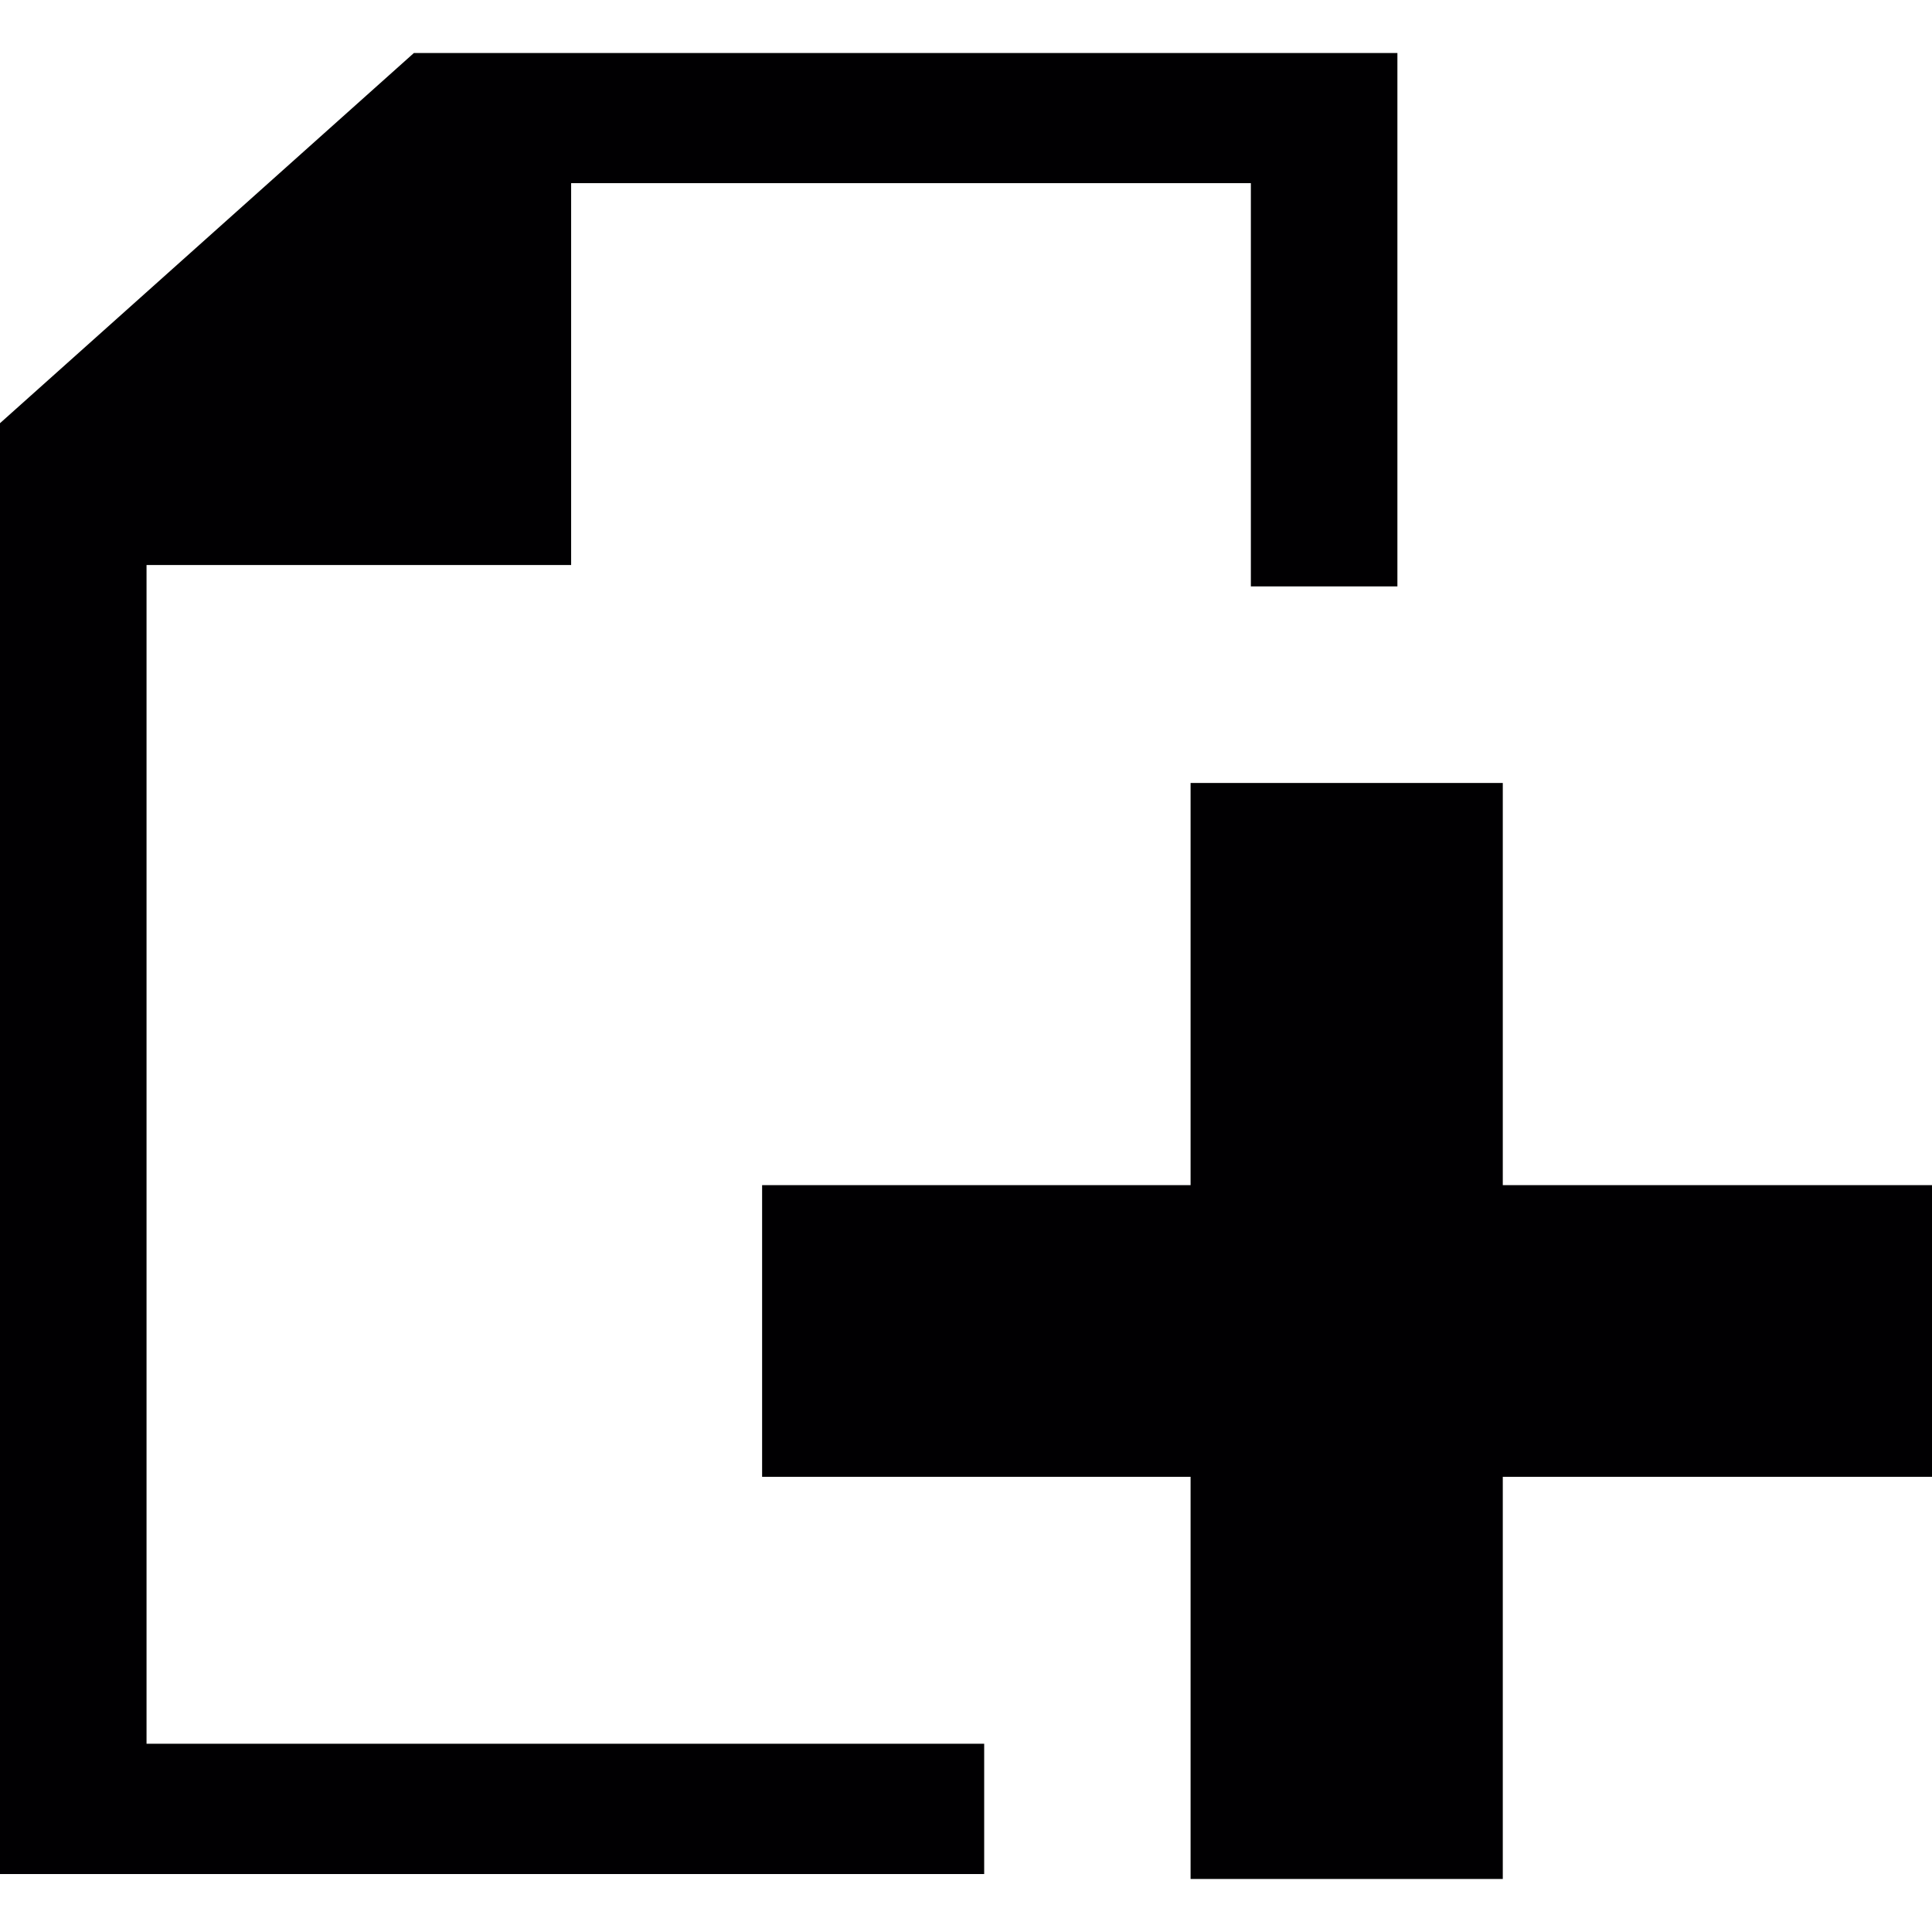
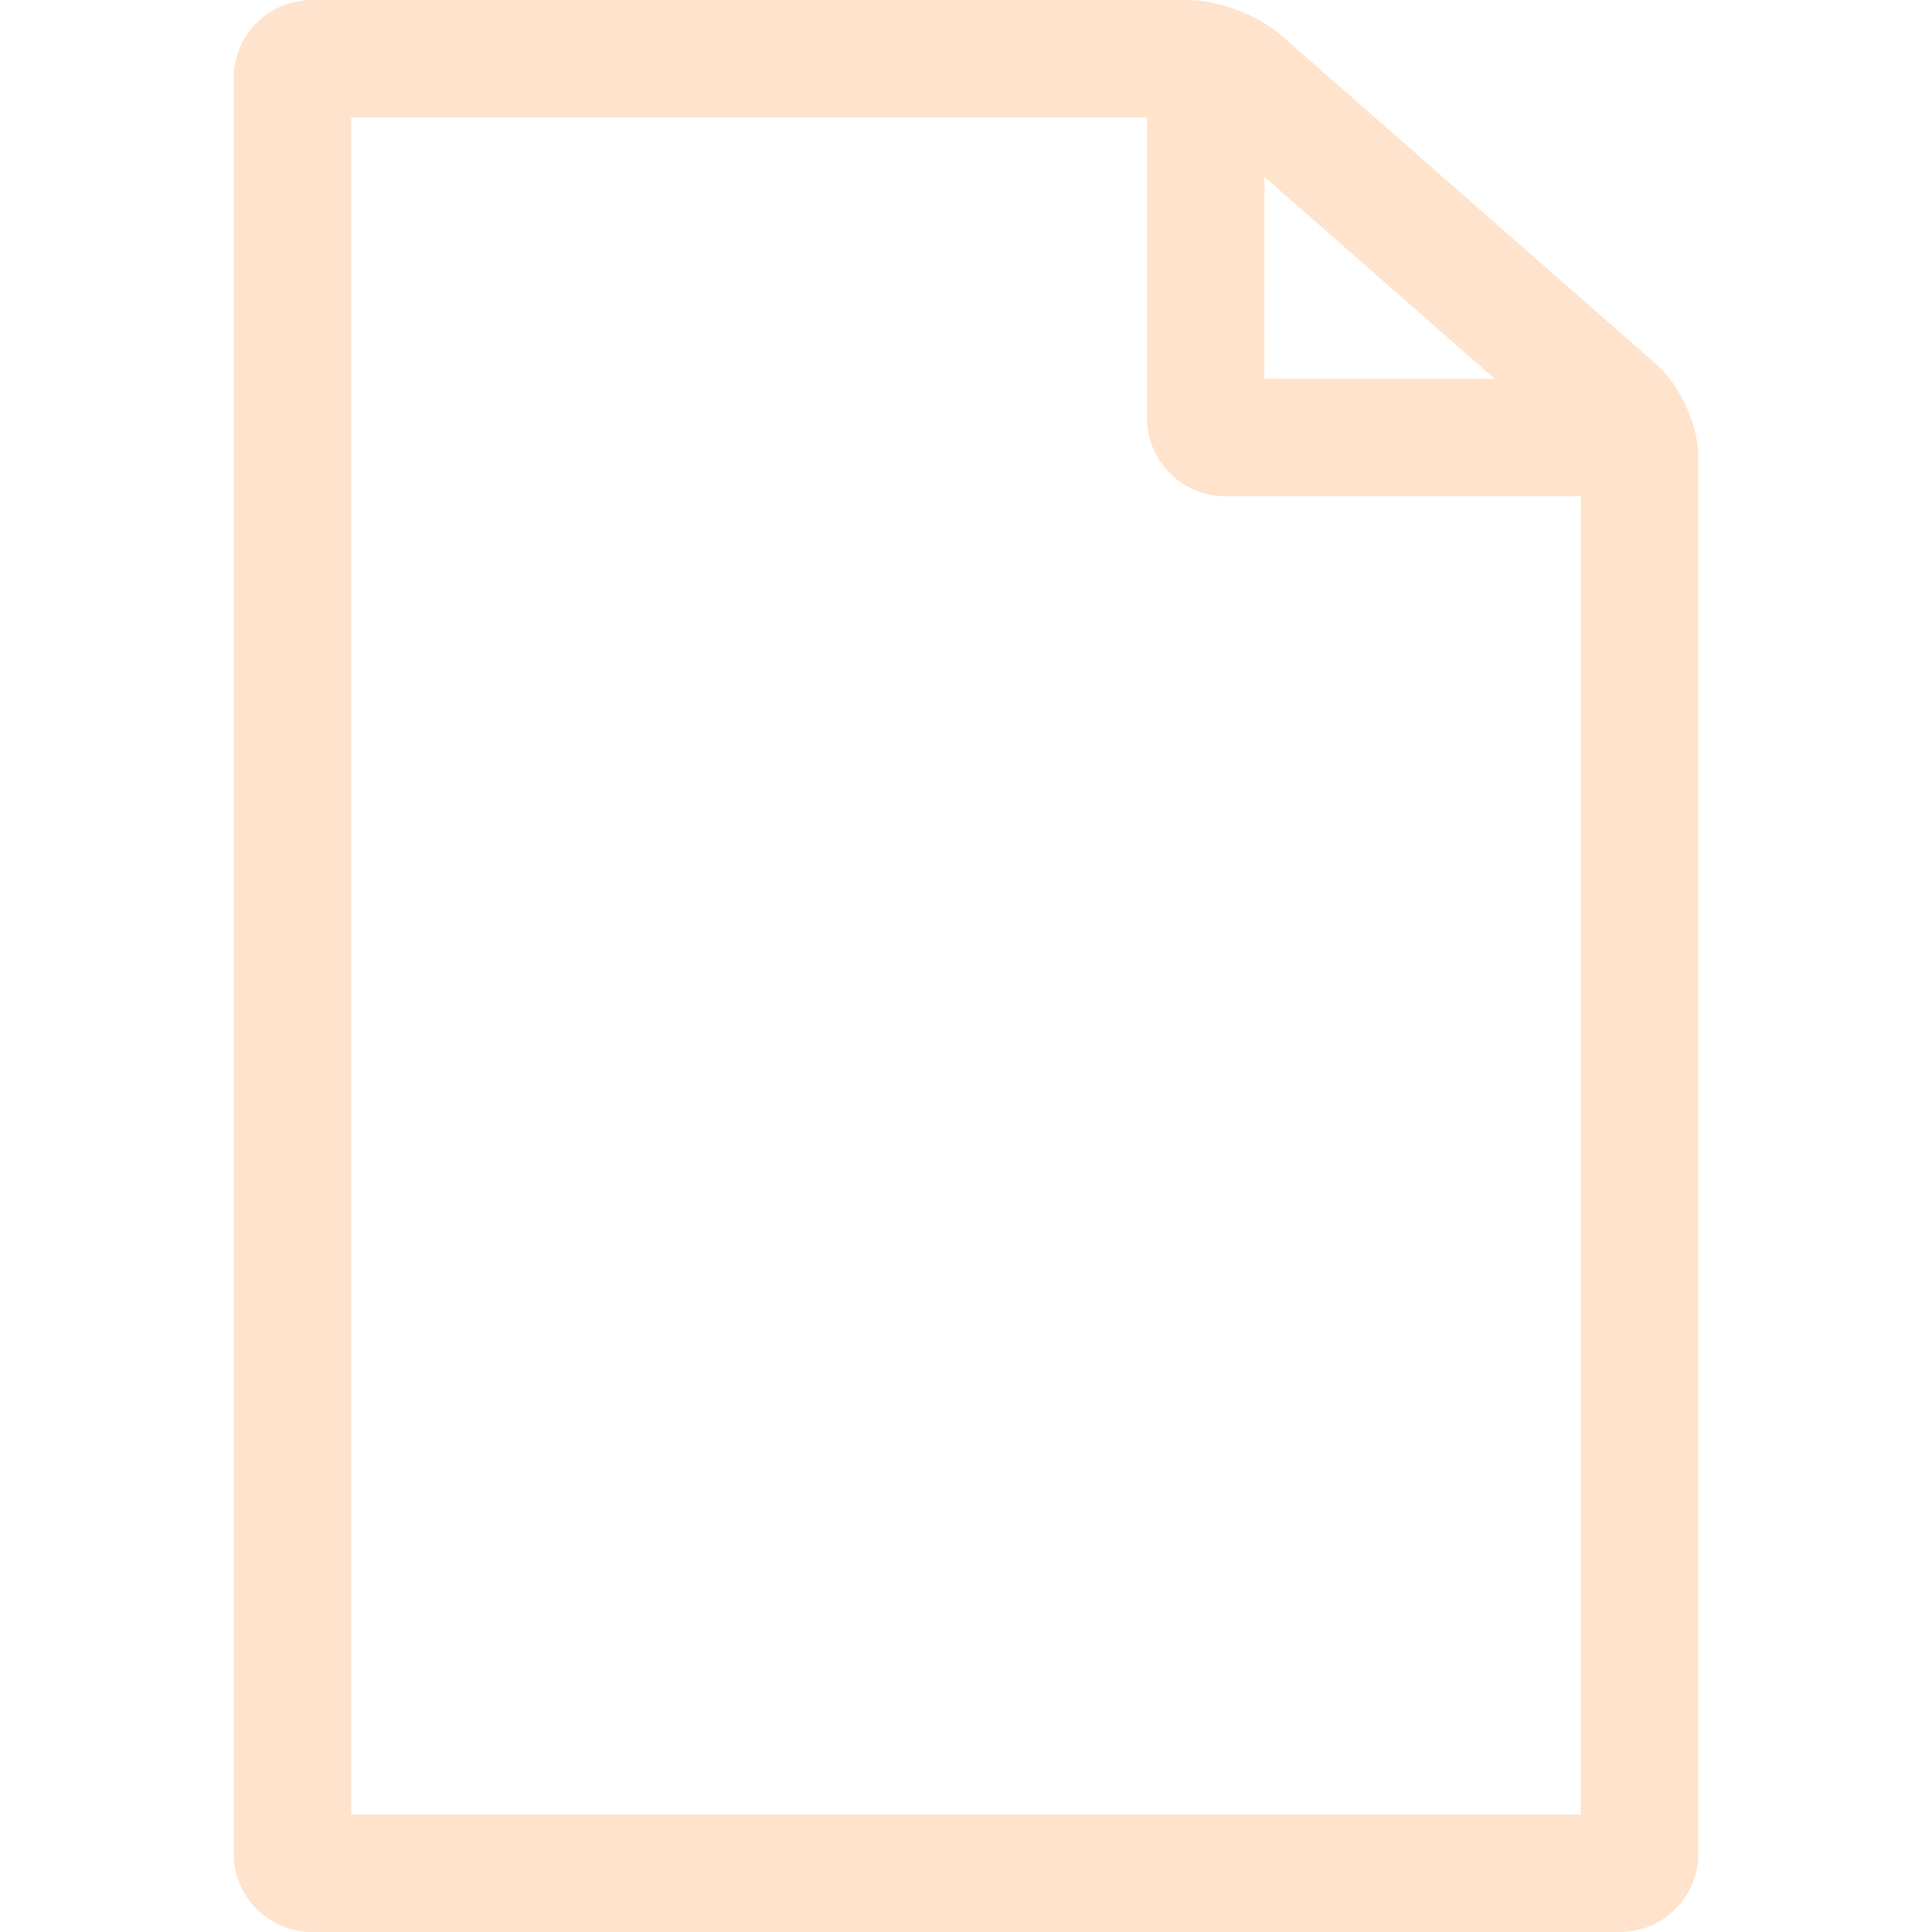
- <svg xmlns="http://www.w3.org/2000/svg" version="1.1" id="Capa_1" x="0px" y="0px" viewBox="0 0 23.429 23.429" style="enable-background:new 0 0 23.429 23.429;" xml:space="preserve">
+ <svg xmlns="http://www.w3.org/2000/svg" version="1.1" id="Capa_1" x="0px" y="0px" viewBox="0 0 49.356 49.356" style="enable-background:new 0 0 49.356 49.356;" xml:space="preserve">
  <g>
    <g>
-       <polygon style="fill:#010002;" points="16.946,0.643 5.019,0.643 0,5.132 0,22.726 11.935,22.726 11.935,21.146 1.777,21.146     1.777,6.852 6.926,6.852 6.926,2.221 15.169,2.221 15.169,7.111 16.946,7.111   " />
-       <polygon style="fill:#010002;" points="14.438,14.372 14.438,9.495 18.224,9.495 18.224,14.372 23.429,14.372 23.429,17.909     18.224,17.909 18.224,22.786 14.438,22.786 14.438,17.909 9.242,17.909 9.242,14.372   " />
+       <path style="fill: #ffe3cc;" d="M7.97,49.356h33.417c1.103,0,2-0.897,2-2V11.701c0-0.843-0.46-1.857-1.093-2.411l-9.559-8.383    C32.135,0.382,31.121,0,30.324,0H7.97c-1.103,0-2,0.897-2,2v45.355C5.97,48.459,6.866,49.356,7.97,49.356z M32.304,4.519    l5.881,5.159h-5.882L32.304,4.519z M8.97,3h20.333v7.678c0,1.103,0.897,2,2,2h9.084v33.678H8.97V3L8.97,3z" />
    </g>
  </g>
  <g>
</g>
  <g>
</g>
  <g>
</g>
  <g>
</g>
  <g>
</g>
  <g>
</g>
  <g>
</g>
  <g>
</g>
  <g>
</g>
  <g>
</g>
  <g>
</g>
  <g>
</g>
  <g>
</g>
  <g>
</g>
  <g>
</g>
</svg>
